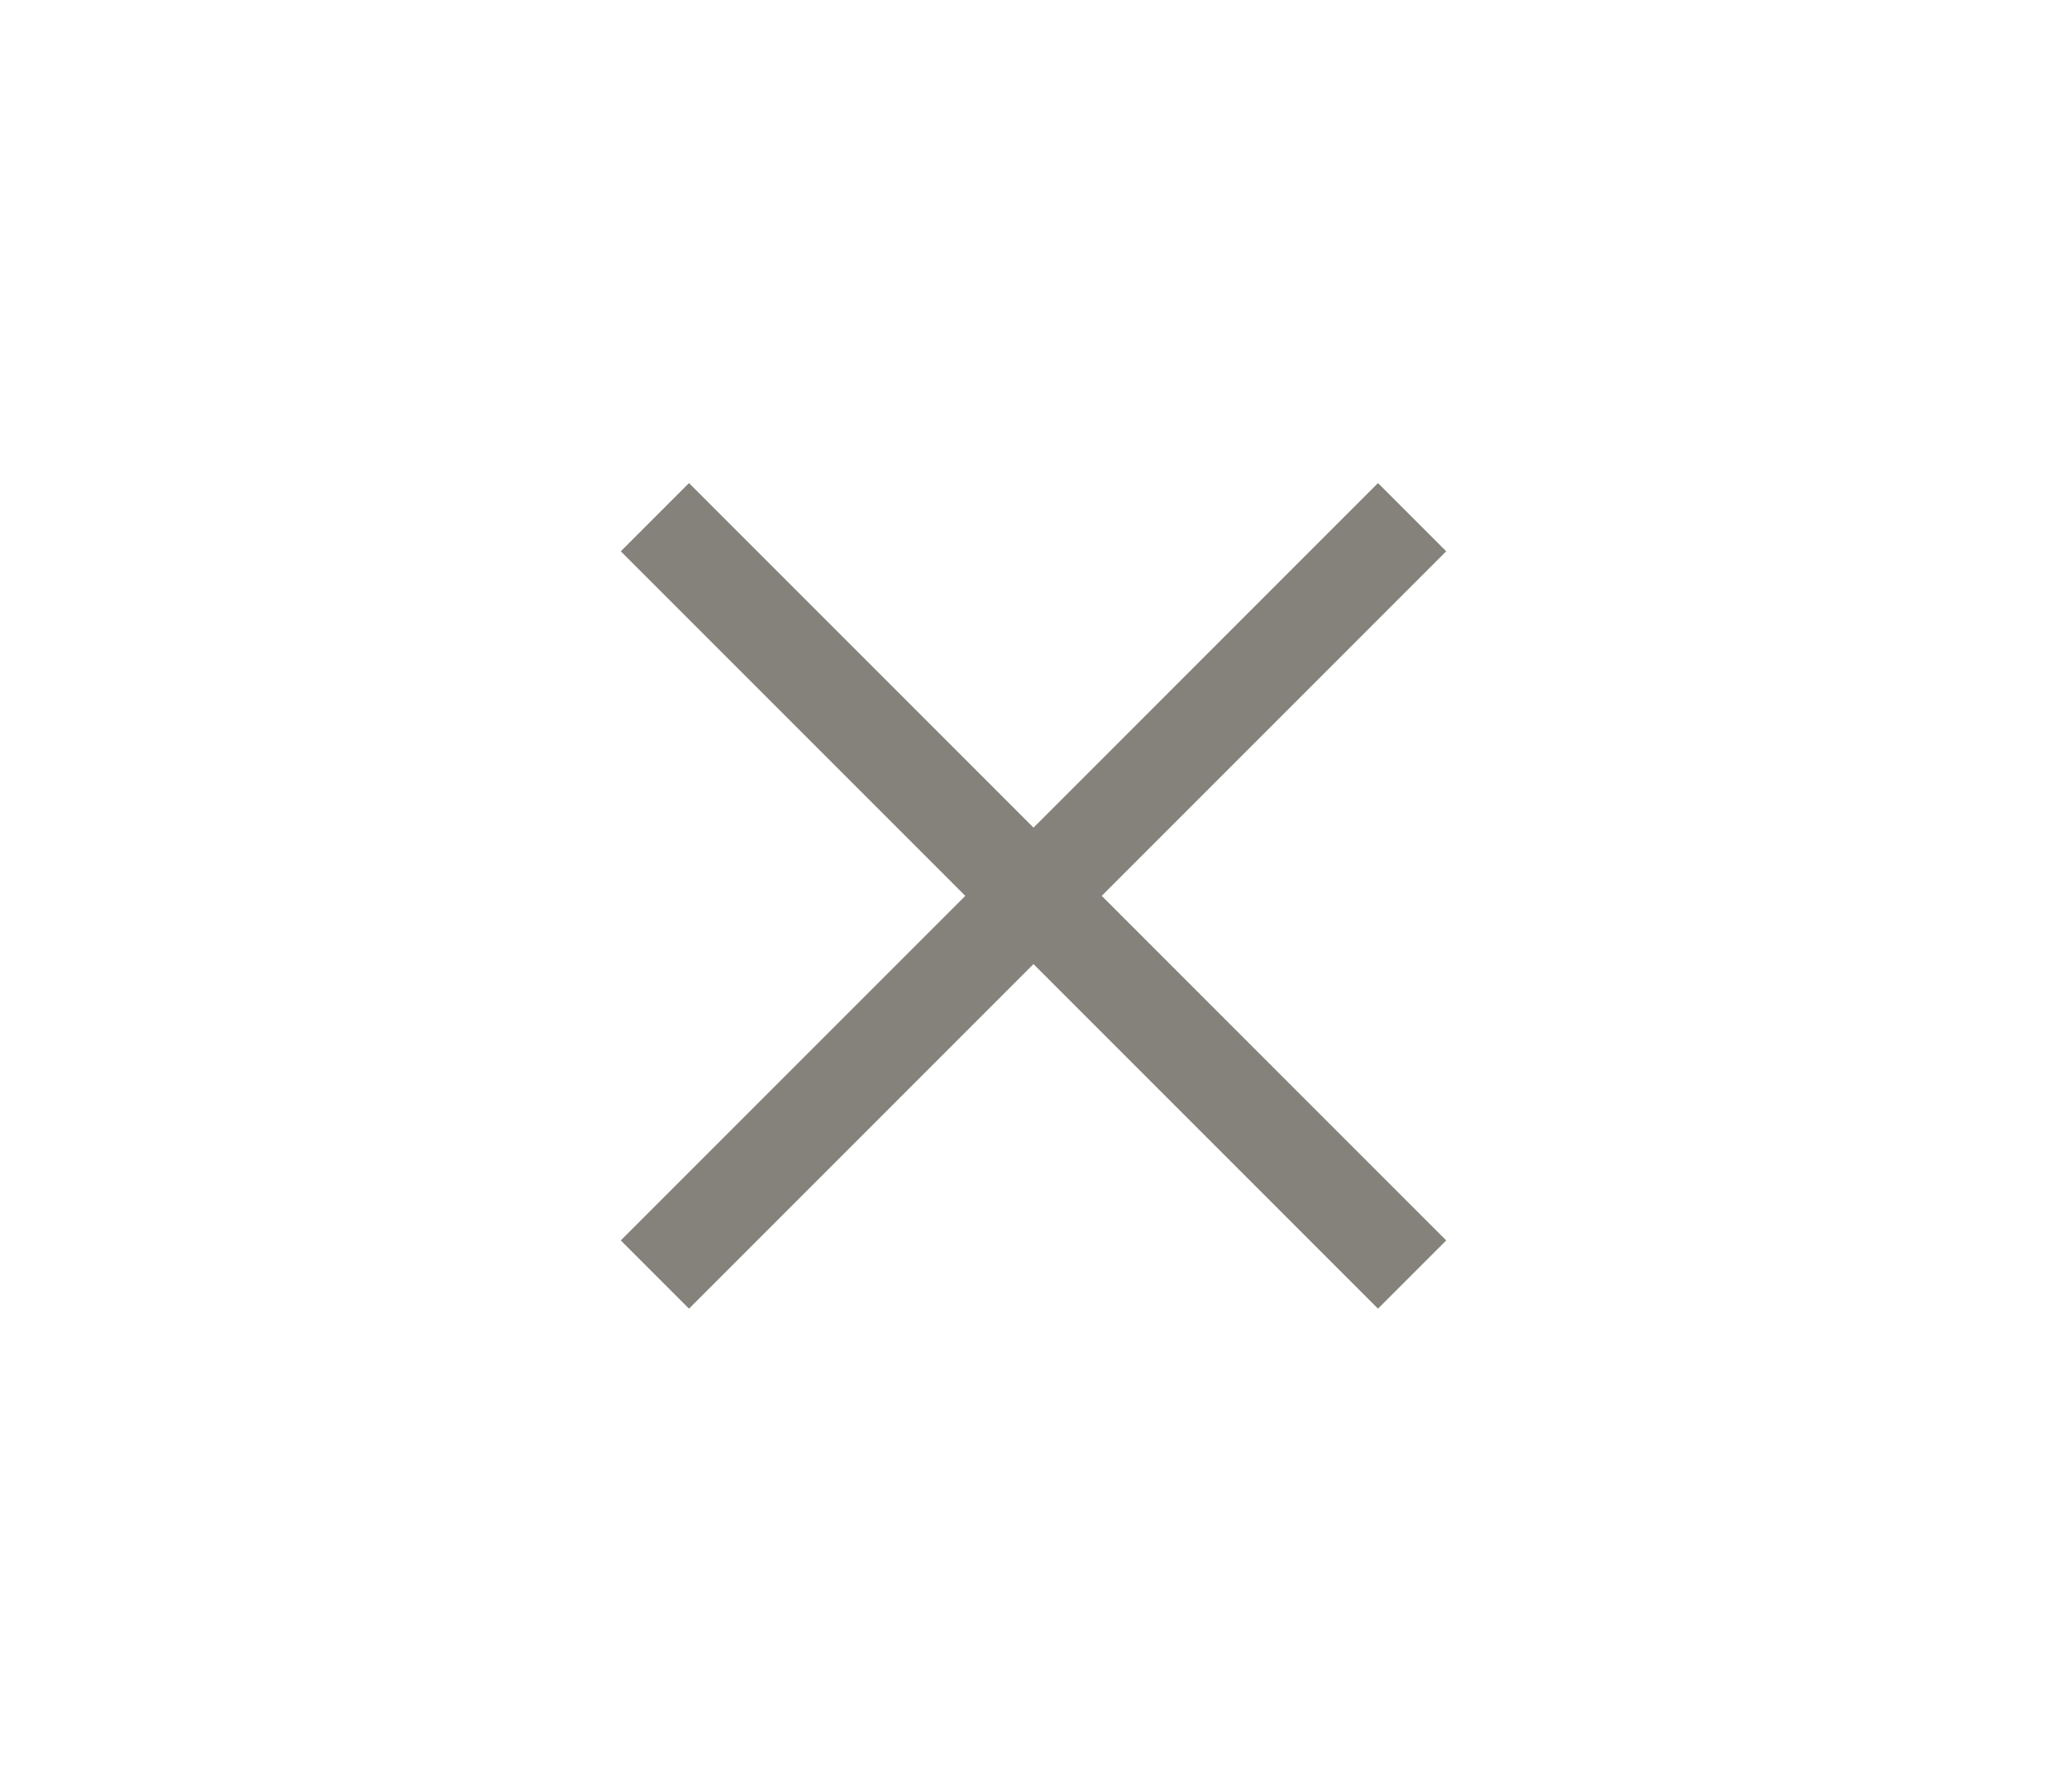
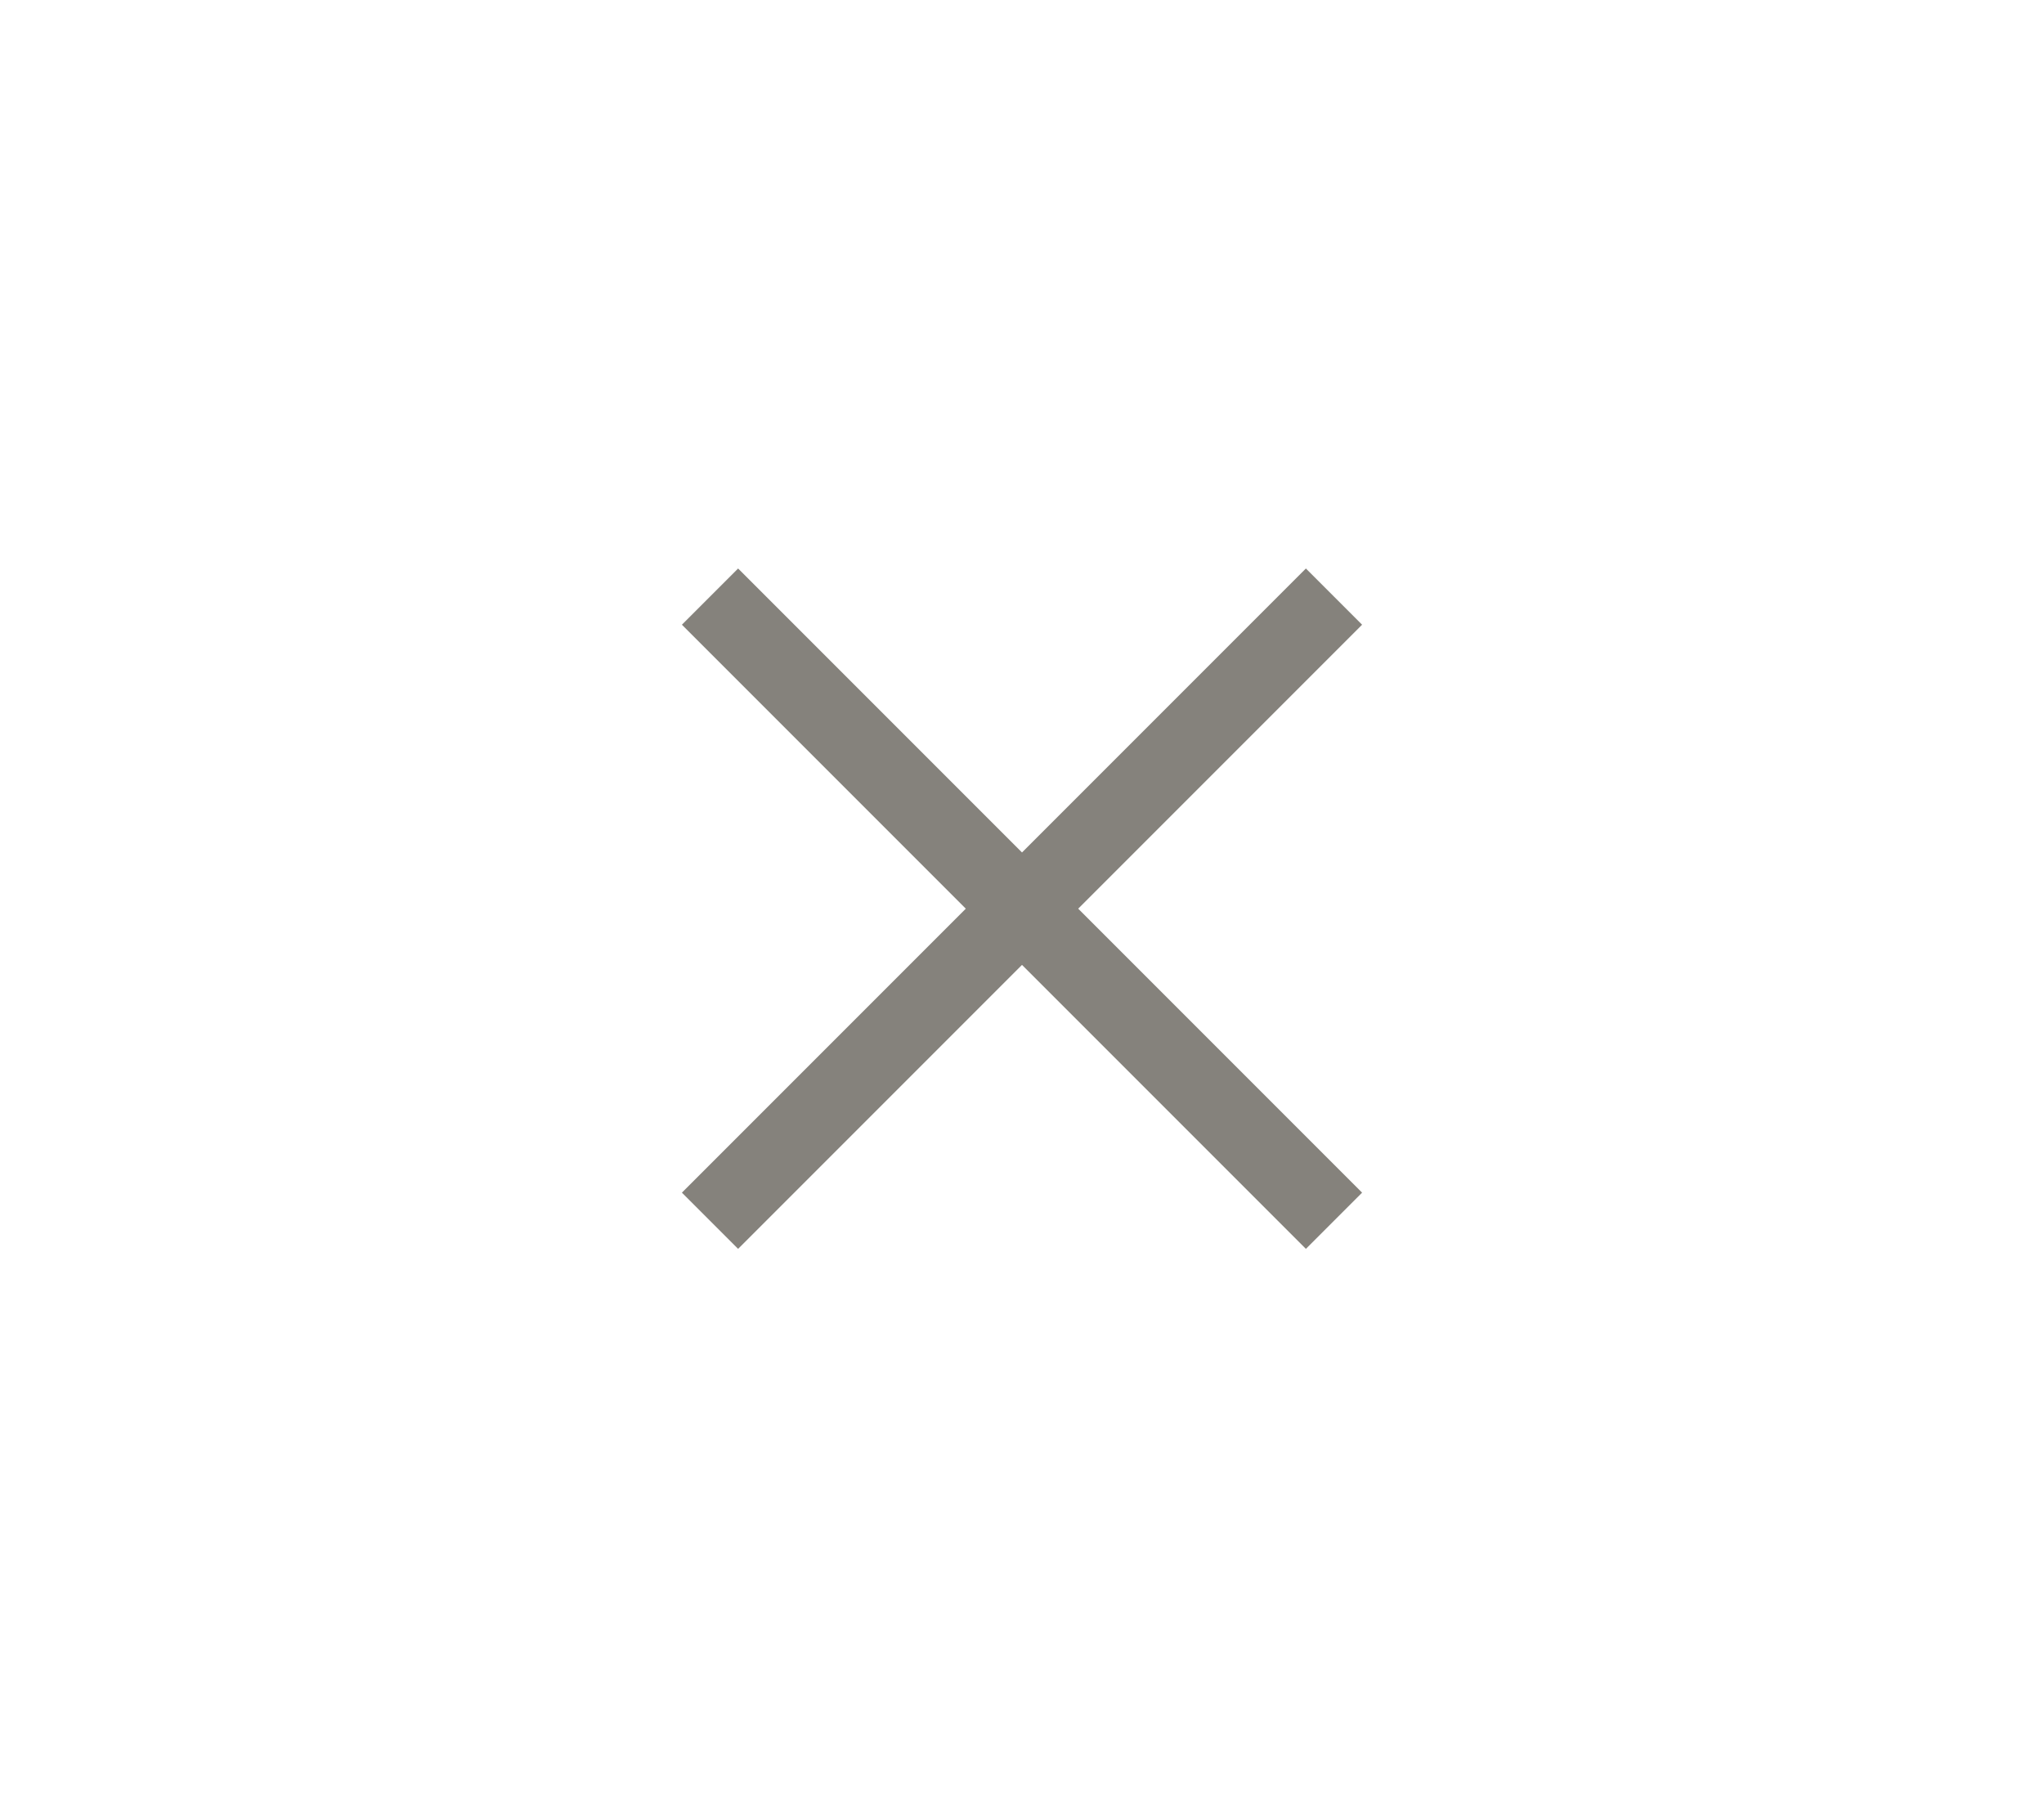
- <svg xmlns="http://www.w3.org/2000/svg" width="30" height="26" viewBox="0 0 30 26">
-   <path d="M10 8L20 18M20 8L10 18" fill="none" stroke="#85827c" stroke-width="1.4" stroke-linecap="square" stroke-linejoin="miter" />
+ <svg xmlns="http://www.w3.org/2000/svg" width="36" height="32" viewBox="0 0 36 32">
+   <path d="M13 11L23 21M23 11L13 21" fill="none" stroke="#85827c" stroke-width="1.4" stroke-linecap="square" stroke-linejoin="miter" />
</svg>
